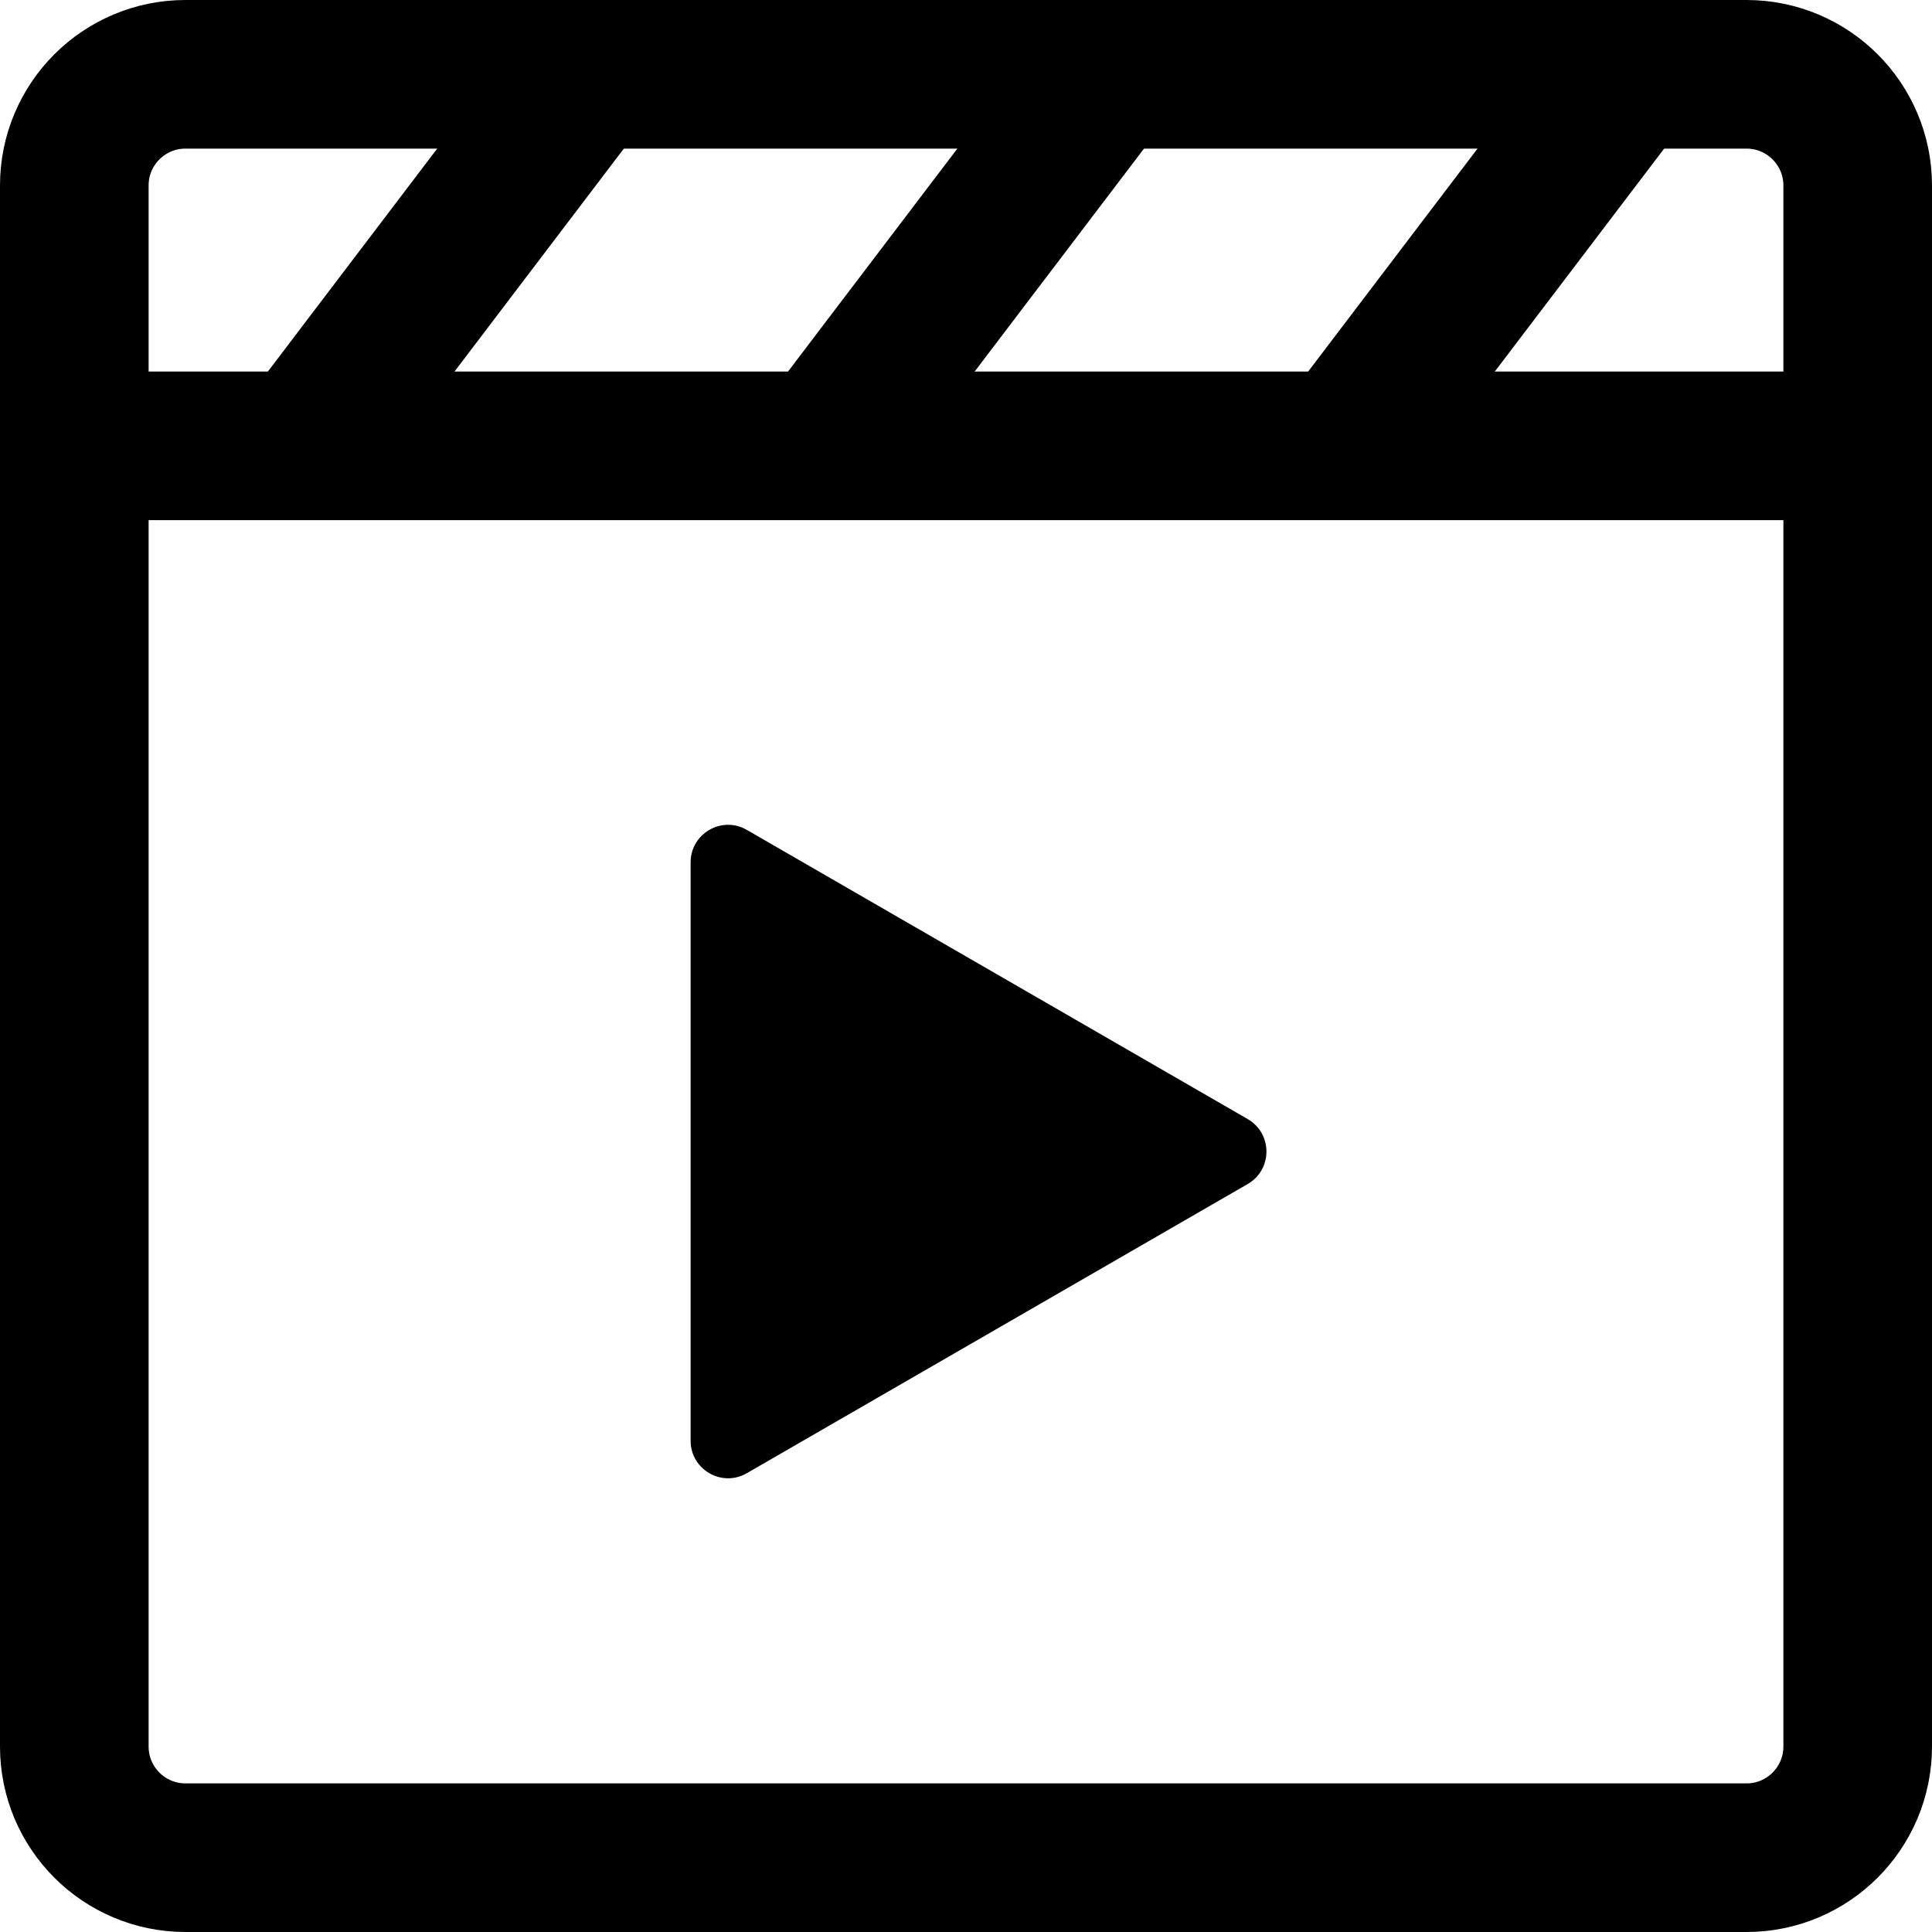
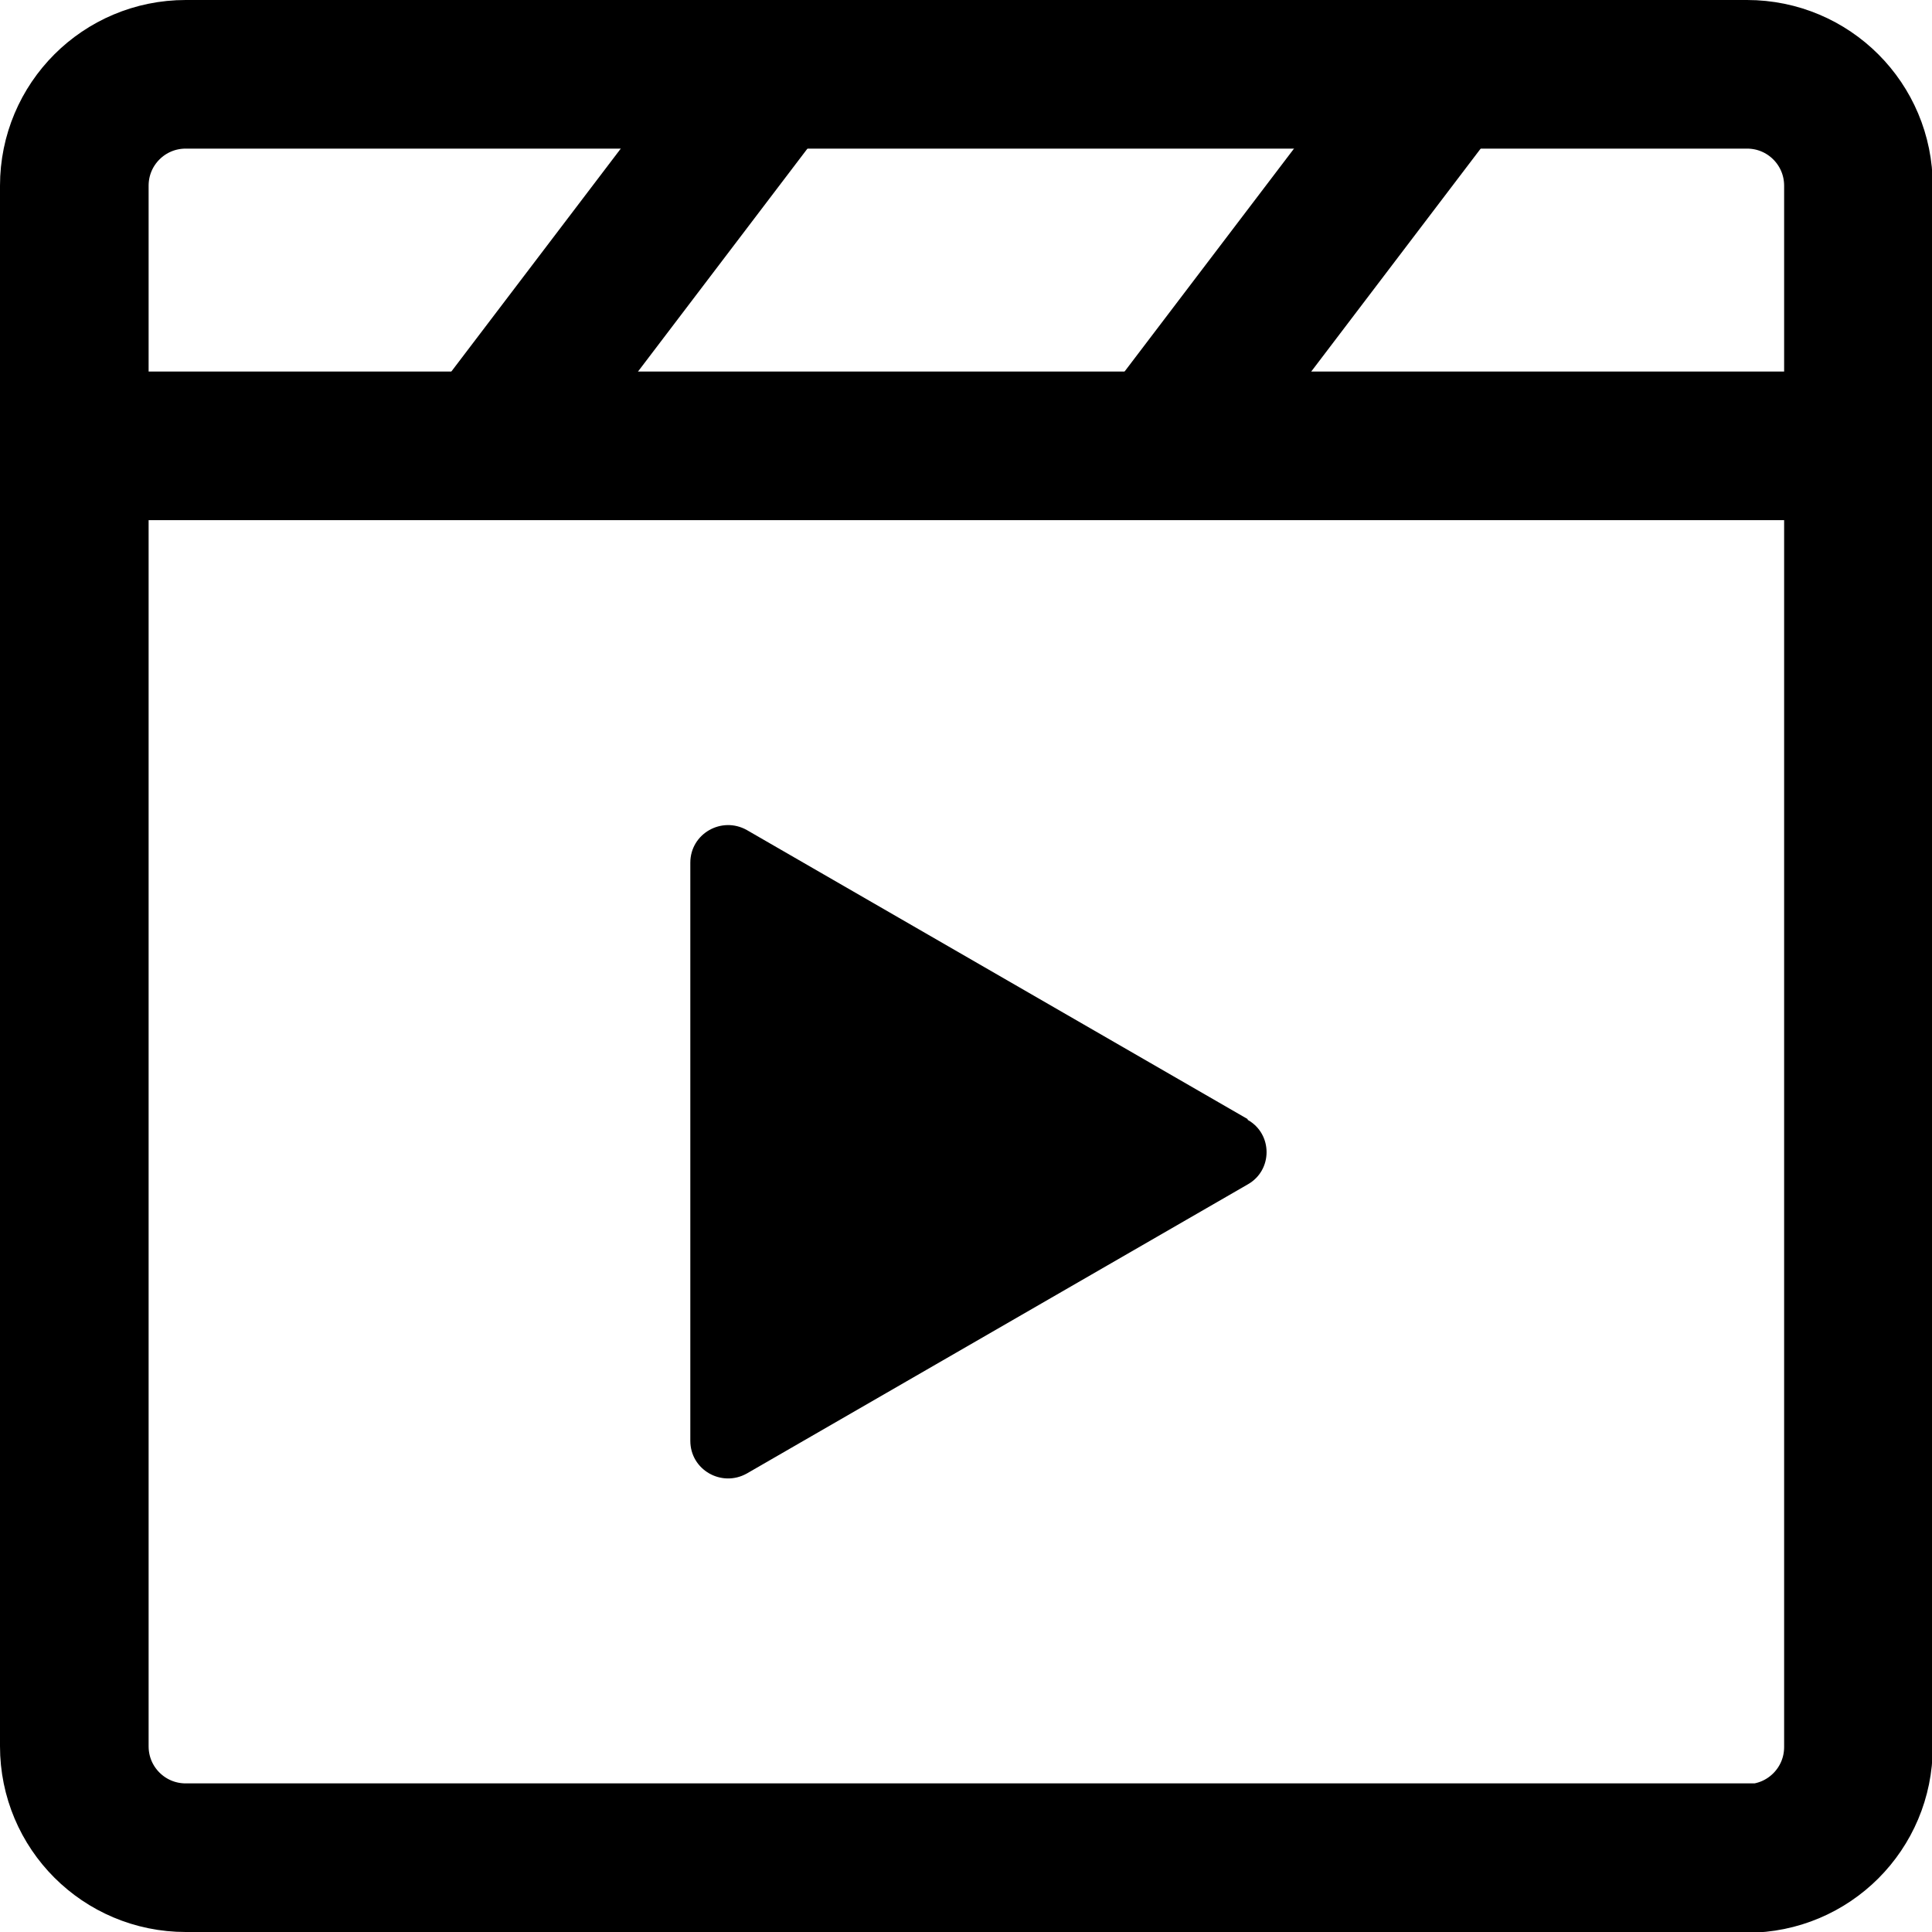
- <svg xmlns="http://www.w3.org/2000/svg" version="1.1" id="Layer_3" x="0px" y="0px" viewBox="0 0 26 26" style="enable-background:new 0 0 26 26;" xml:space="preserve">
-   <style type="text/css">
- 	.st0{display:none;opacity:0.25;}
- 	.st1{fill:none;stroke:#000000;stroke-width:2;stroke-miterlimit:10;}
- </style>
-   <path class="st0" d="M0,0v26h26V0H0z M20.422,2.031l-3.25,3.25h-4.444l3.25-3.25H20.422z M13.11,2.031l-3.25,3.25H5.415l3.25-3.25  H13.11z M2.031,2.031h3.766l-3.25,3.25H2.031V2.031z M23.969,23.969H2.031V7.312h21.938V23.969z M23.969,5.281H20.04l3.25-3.25  h0.678V5.281z M17.635,15.641l-8.204-5.013v10.025L17.635,15.641z" />
-   <path class="st1" d="M23.504,25H2.496C1.67,25,1,24.33,1,23.504V2.496C1,1.67,1.67,1,2.496,1h21.007C24.33,1,25,1.67,25,2.496  v21.007C25,24.33,24.33,25,23.504,25z" />
-   <line class="st1" x1="1" y1="6" x2="25" y2="6" />
-   <line class="st1" x1="11.101" y1="6" x2="14.899" y2="1" />
-   <line class="st1" x1="4.101" y1="6" x2="7.899" y2="1" />
-   <line class="st1" x1="18.101" y1="6" x2="21.899" y2="1" />
-   <path d="M16.791,15.06l-6.741-3.892c-0.336-0.194-0.756,0.049-0.756,0.437v7.784c0,0.388,0.42,0.631,0.756,0.437l6.741-3.892  C17.127,15.74,17.127,15.255,16.791,15.06z" />
+ <svg xmlns="http://www.w3.org/2000/svg" id="Layer_3" version="1.1" viewBox="0 0 26 26">
+   <defs>
+     <style>
+       .st0 {
+         fill: none;
+         stroke: #000;
+         stroke-miterlimit: 10;
+         stroke-width: 2px;
+       }
+ 
+       .st1 {
+         display: none;
+         isolation: isolate;
+         opacity: .25;
+       }
+     </style>
+   </defs>
+   <path class="st1" d="M0,0v26h26V0H0ZM20.42,2.03l-3.25,3.25h-4.44l3.25-3.25s4.44,0,4.44,0ZM13.11,2.03l-3.25,3.25h-4.44l3.25-3.25s4.44,0,4.44,0ZM2.03,2.03h3.77l-3.25,3.25h-.52v-3.25ZM23.97,23.97H2.03V7.31h21.94v16.66ZM23.97,5.28h-3.93l3.25-3.25h.68v3.25h0ZM17.64,15.64l-8.2-5.01v10.02l8.2-5.01Z" />
+   <path class="st0" d="M23.5,25H2.5c-.83,0-1.5-.67-1.5-1.5V2.5c0-.83.67-1.5,1.5-1.5h21.01c.83,0,1.5.67,1.5,1.5v21.01c0,.83-.67,1.5-1.5,1.5Z" />
+   <line class="st0" x1="1" y1="6" x2="25" y2="6" />
+   <line class="st0" x1="15.63" y1="6" x2="19.43" y2="1" />
+   <line class="st0" x1="6.57" y1="6" x2="10.37" y2="1" />
+   <path d="M16.79,15.06l-6.74-3.89c-.34-.19-.76.05-.76.44v7.78c0,.39.42.63.76.44l6.74-3.89c.34-.19.34-.68,0-.87Z" />
</svg>
